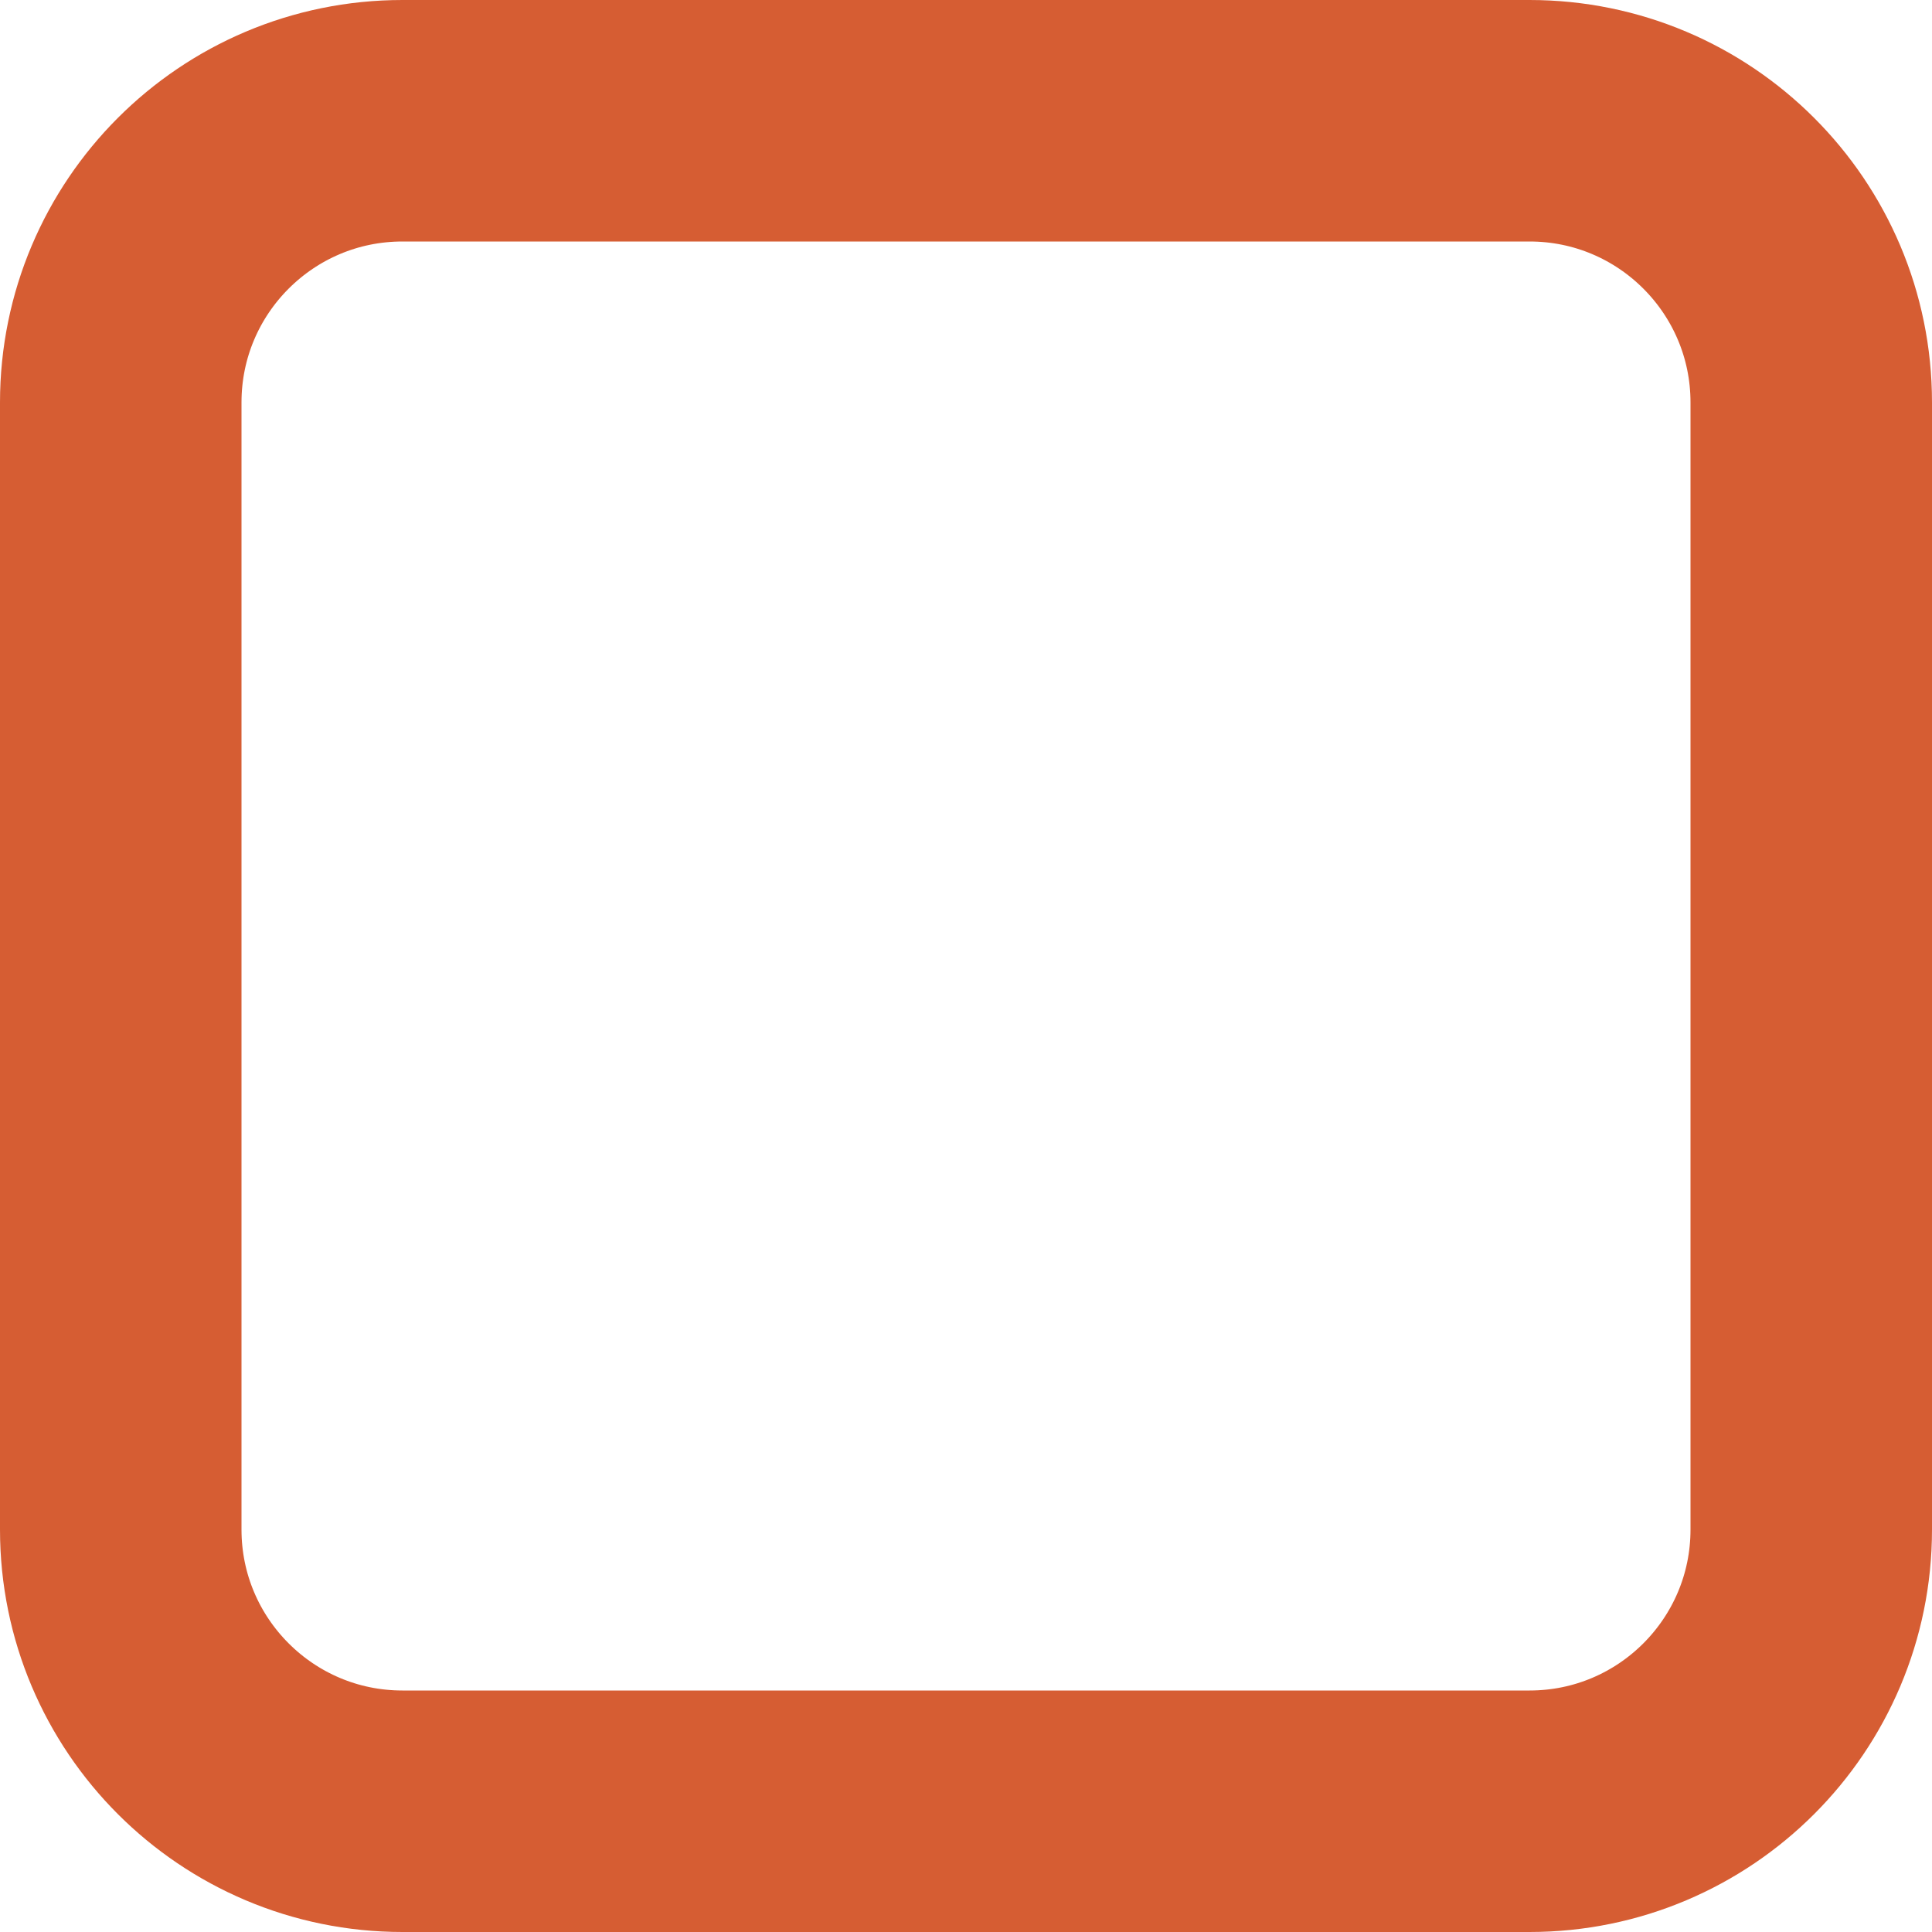
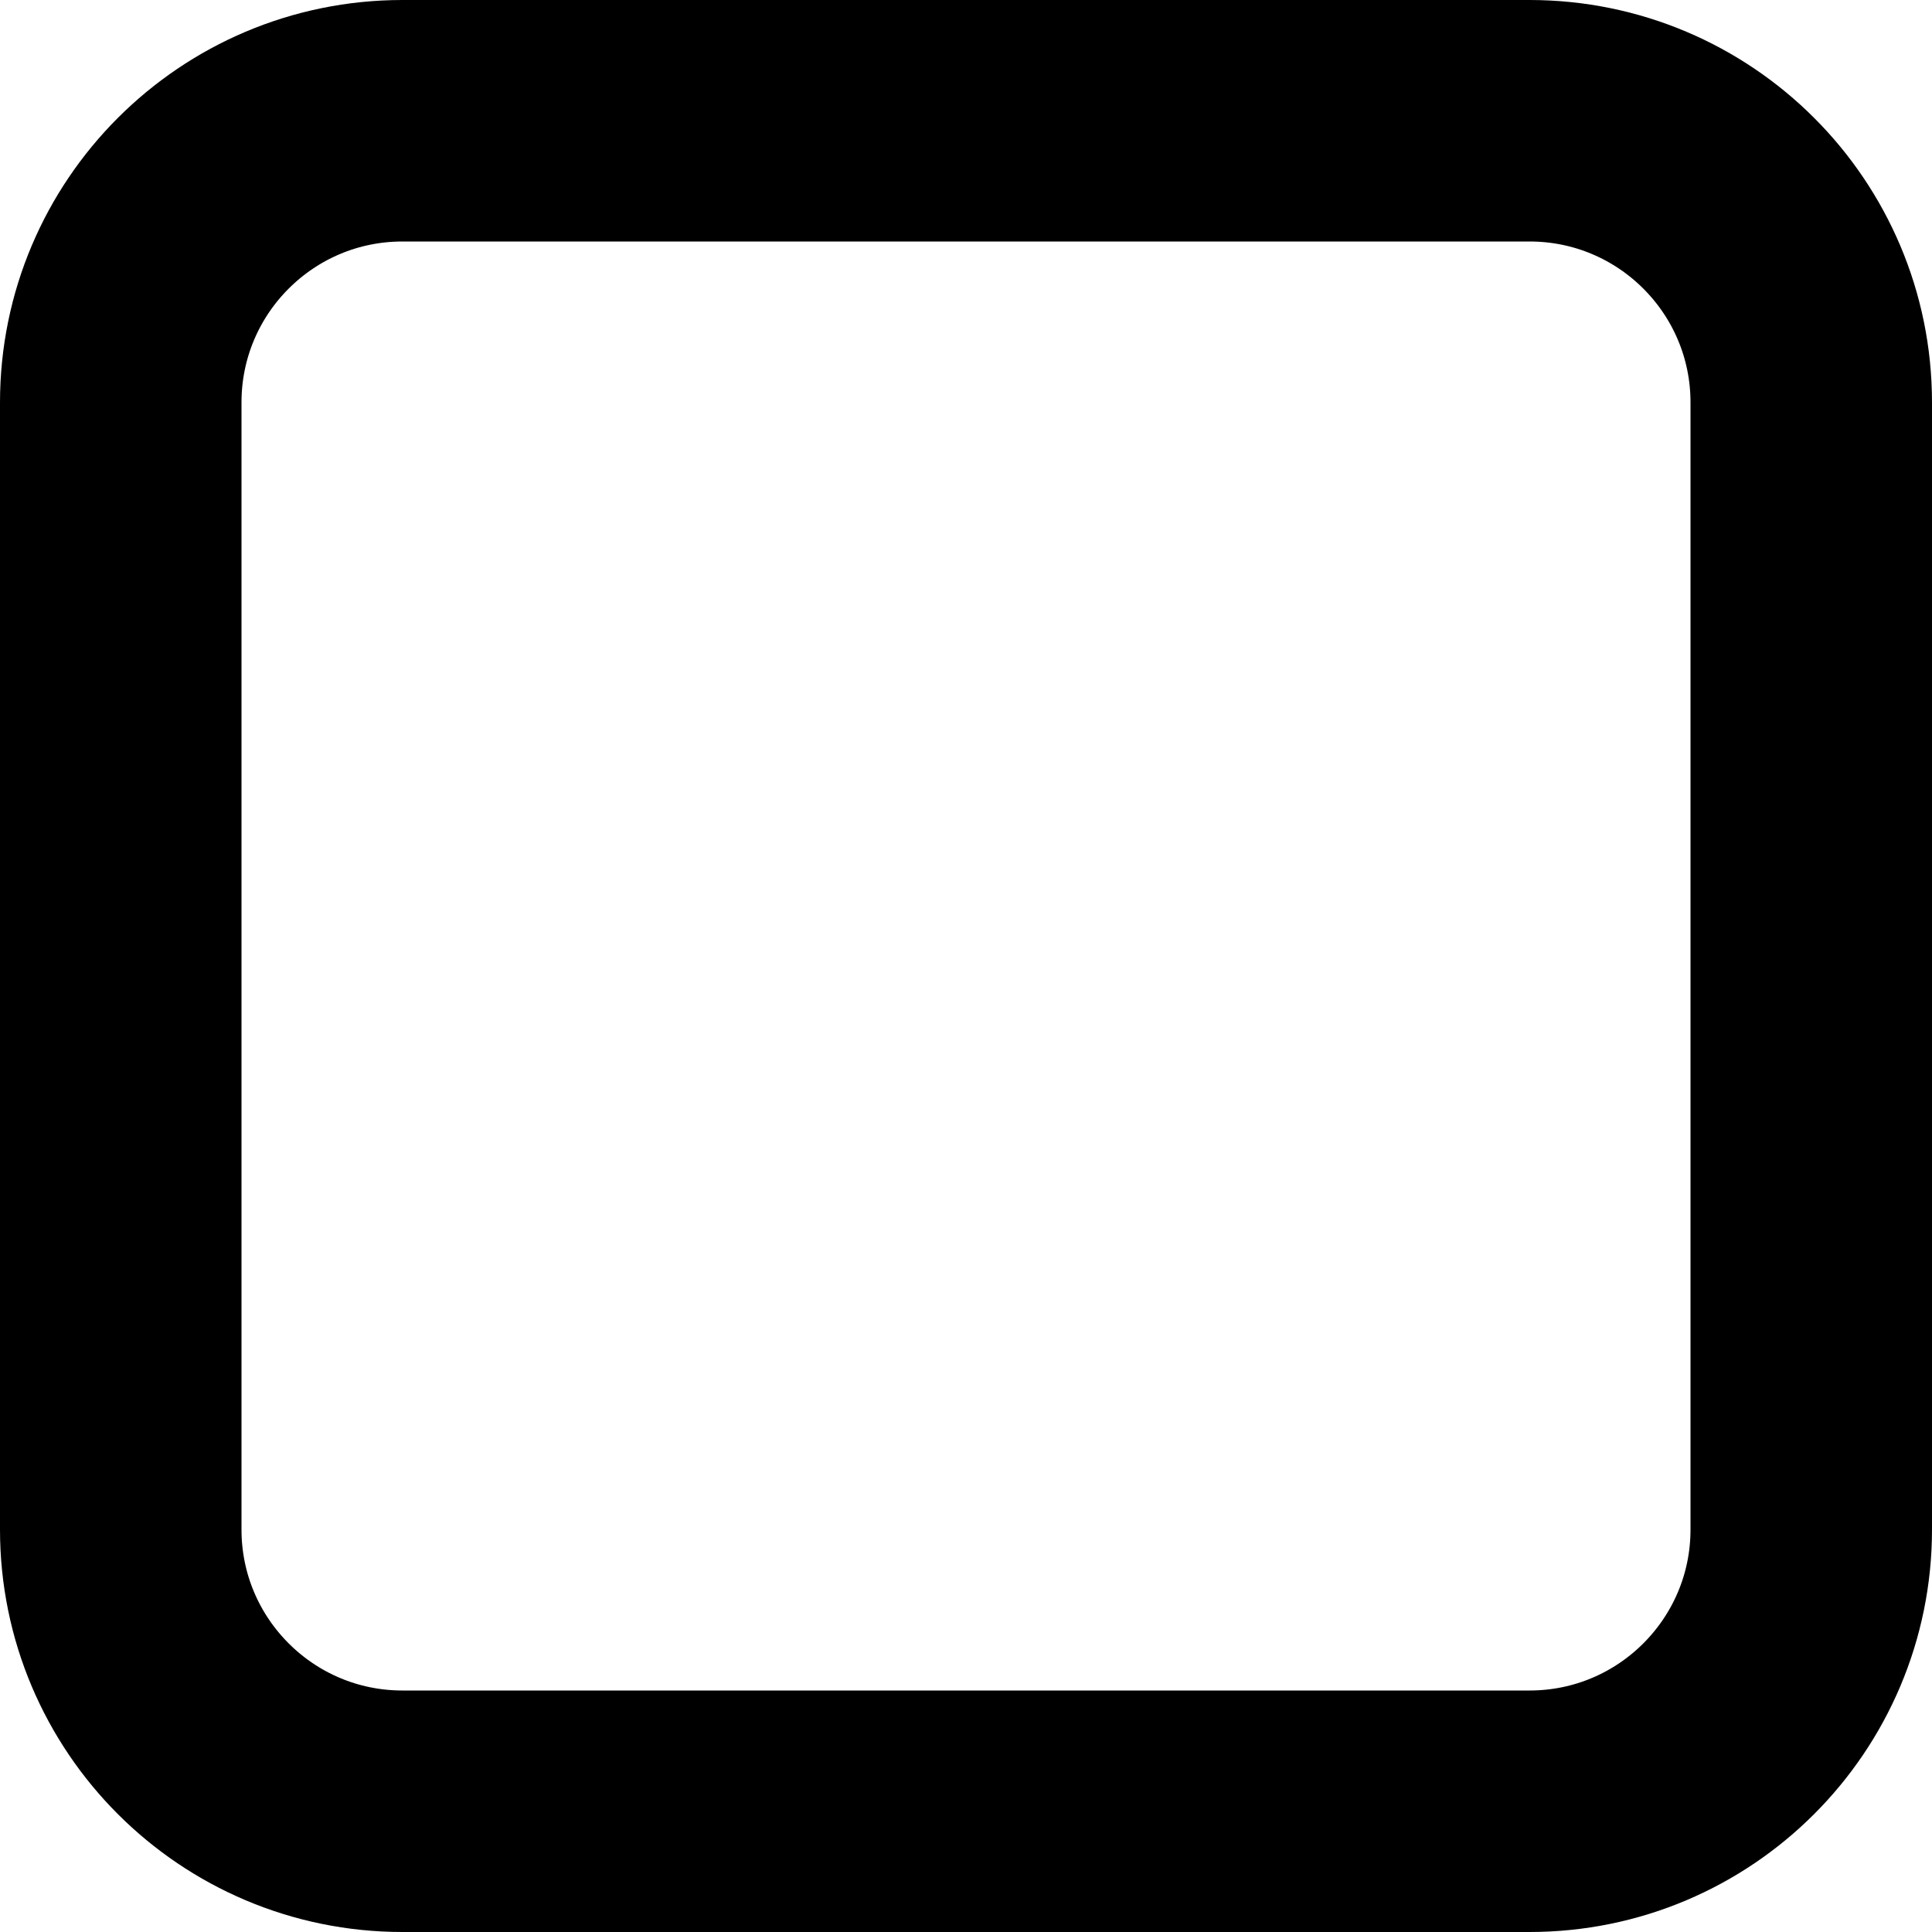
<svg xmlns="http://www.w3.org/2000/svg" width="16" height="16" version="1.1" id="svg1">
  <defs id="defs1" />
-   <rect width="14" height="14" x="1" y="1" fill="#e0e0e0" fill-opacity=".2" rx="2.333" id="rect1" style="stroke-width:2;stroke-dasharray:none;stroke:#d65d33;stroke-opacity:1;fill:none;fill-opacity:1" />
+   <rect width="14" height="14" x="1" y="1" fill="#e0e0e0" fill-opacity=".2" rx="2.333" id="rect1" style="stroke-width:2;stroke-dasharray:none;stroke:#000000;stroke-opacity:1;fill:none;fill-opacity:1" />
</svg>
